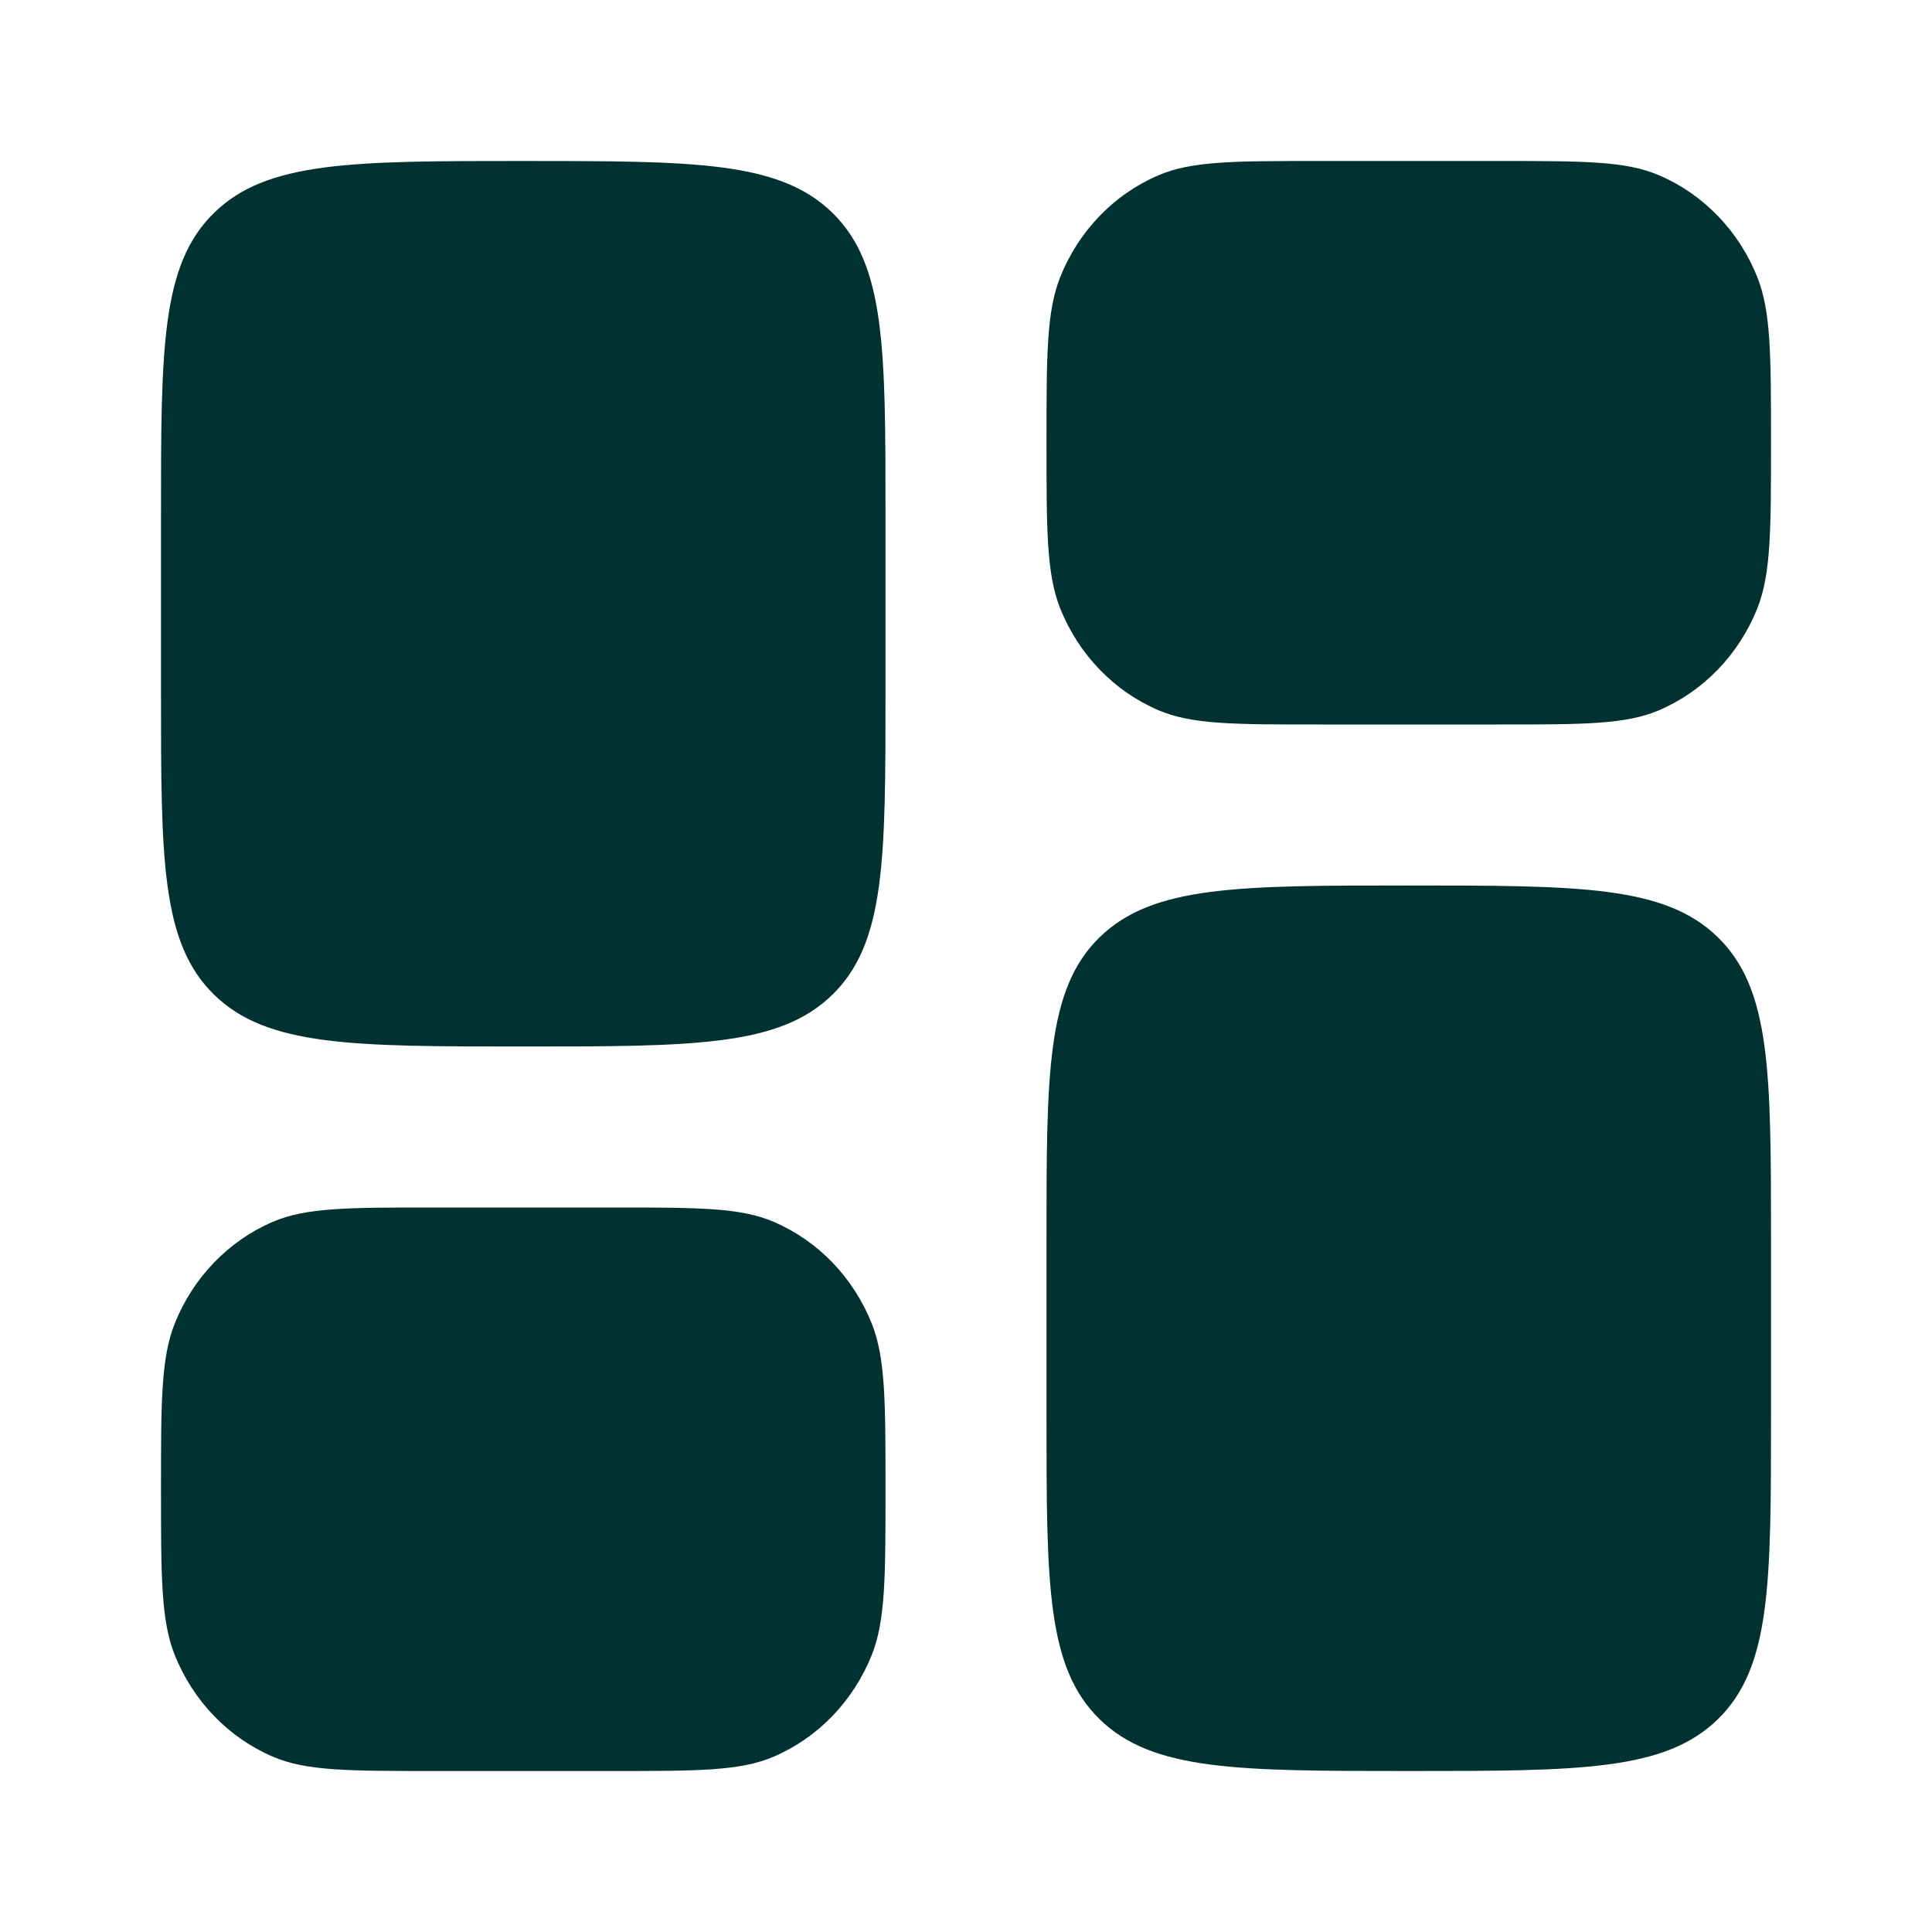
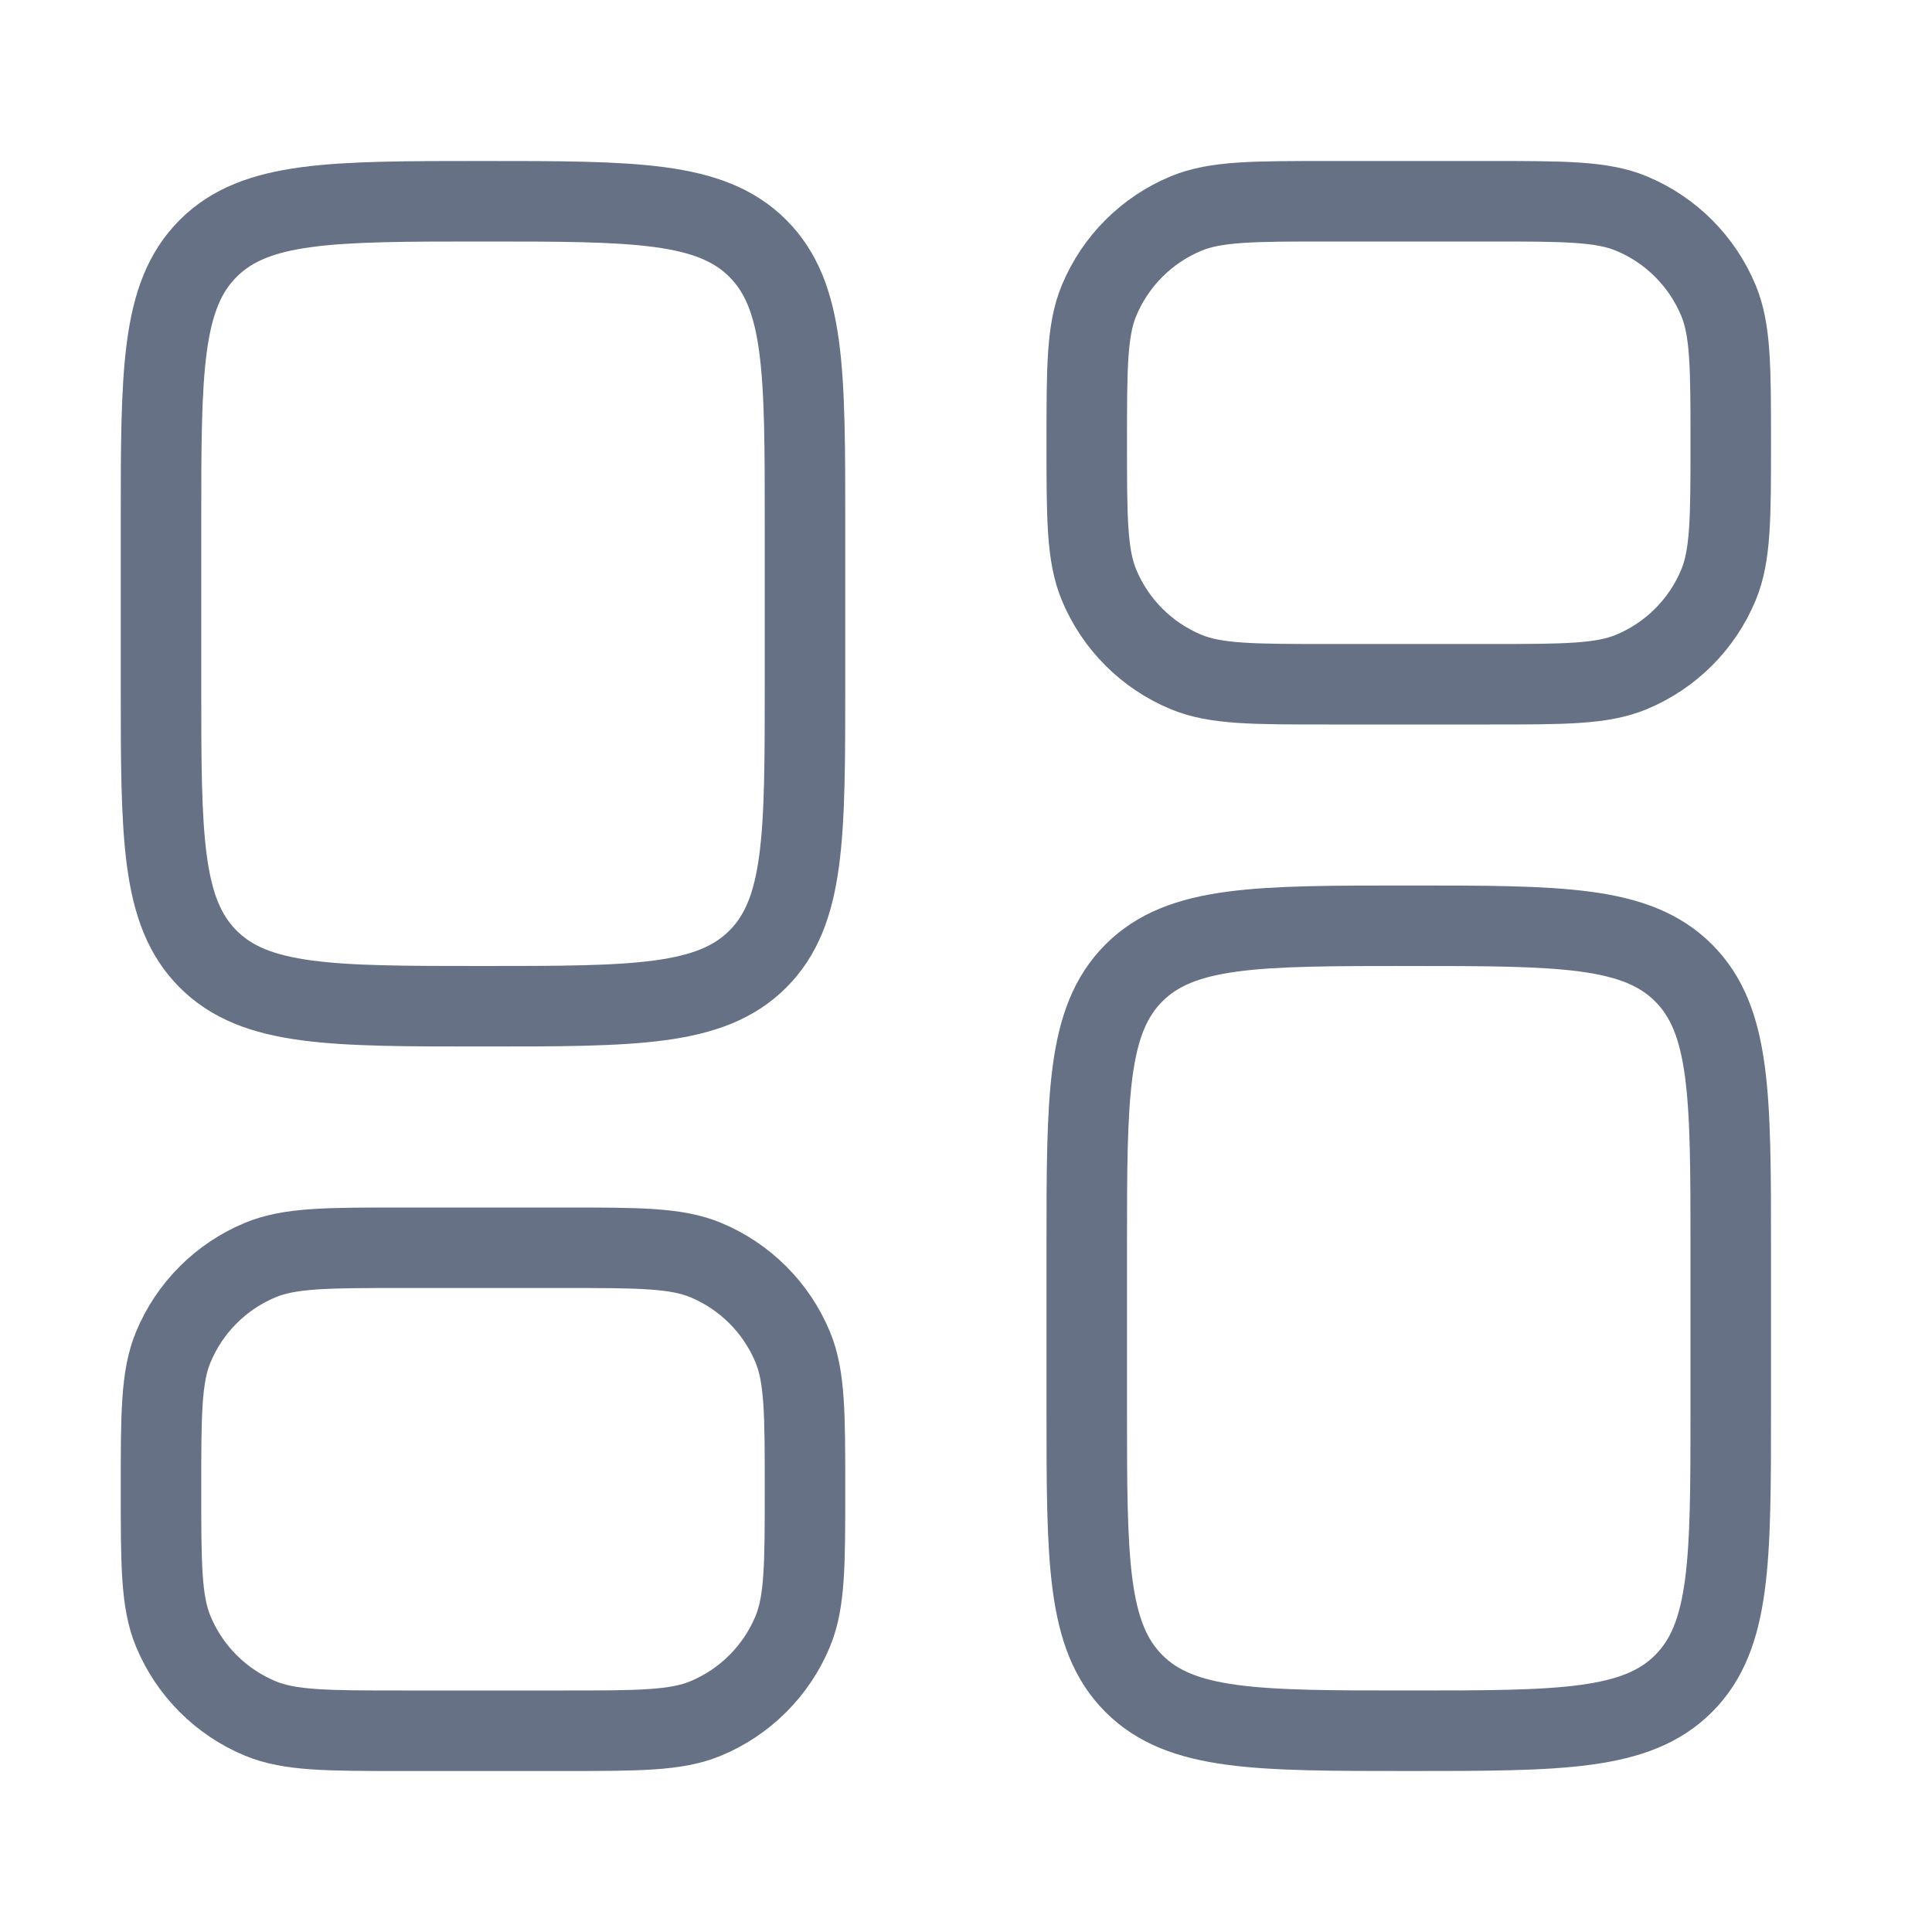
<svg xmlns="http://www.w3.org/2000/svg" width="24" height="24" viewBox="0 0 24 24" fill="none">
-   <g id="Bold / Settings, Fine Tuning / Widget 5">
-     <path id="Rectangle 1884" d="M13 15.4C13 13.326 13 12.289 13.659 11.644C14.318 11 15.379 11 17.5 11C19.621 11 20.682 11 21.341 11.644C22 12.289 22 13.326 22 15.4V17.6C22 19.674 22 20.711 21.341 21.356C20.682 22 19.621 22 17.5 22C15.379 22 14.318 22 13.659 21.356C13 20.711 13 19.674 13 17.6V15.4Z" fill="#013131" />
-     <path id="Rectangle 1885" d="M2 8.6C2 10.674 2 11.711 2.659 12.356C3.318 13 4.379 13 6.5 13C8.621 13 9.682 13 10.341 12.356C11 11.711 11 10.674 11 8.6V6.4C11 4.326 11 3.289 10.341 2.644C9.682 2 8.621 2 6.5 2C4.379 2 3.318 2 2.659 2.644C2 3.289 2 4.326 2 6.4V8.6Z" fill="#013131" />
-     <path id="Rectangle 1881" d="M13 5.5C13 4.413 13 3.869 13.171 3.44C13.4 2.869 13.838 2.414 14.389 2.178C14.802 2 15.327 2 16.375 2H18.625C19.673 2 20.198 2 20.611 2.178C21.162 2.414 21.6 2.869 21.829 3.44C22 3.869 22 4.413 22 5.5C22 6.587 22 7.131 21.829 7.56C21.6 8.131 21.162 8.586 20.611 8.822C20.198 9 19.673 9 18.625 9H16.375C15.327 9 14.802 9 14.389 8.822C13.838 8.586 13.4 8.131 13.171 7.56C13 7.131 13 6.587 13 5.5Z" fill="#013131" />
-     <path id="Rectangle 1886" d="M2 18.5C2 19.587 2 20.131 2.171 20.56C2.4 21.131 2.838 21.586 3.389 21.822C3.802 22 4.327 22 5.375 22H7.625C8.673 22 9.198 22 9.611 21.822C10.162 21.586 10.6 21.131 10.829 20.56C11 20.131 11 19.587 11 18.5C11 17.413 11 16.869 10.829 16.44C10.6 15.869 10.162 15.414 9.611 15.178C9.198 15 8.673 15 7.625 15H5.375C4.327 15 3.802 15 3.389 15.178C2.838 15.414 2.4 15.869 2.171 16.44C2 16.869 2 17.413 2 18.5Z" fill="#013131" />
-   </g>
+   <path d="M13.5 15.5C13.5 13.614 13.5 12.672 14.086 12.086C14.672 11.5 15.614 11.5 17.5 11.5C19.386 11.5 20.328 11.5 20.914 12.086C21.5 12.672 21.5 13.614 21.5 15.5V17.5C21.5 19.386 21.5 20.328 20.914 20.914C20.328 21.5 19.386 21.5 17.5 21.5C15.614 21.5 14.672 21.5 14.086 20.914C13.5 20.328 13.5 19.386 13.5 17.5V15.5Z" stroke="#667185" />
+   <path d="M2 8.5C2 10.386 2 11.328 2.586 11.914C3.172 12.5 4.114 12.5 6 12.5C7.886 12.5 8.828 12.5 9.414 11.914C10 11.328 10 10.386 10 8.5V6.5C10 4.614 10 3.672 9.414 3.086C8.828 2.5 7.886 2.5 6 2.5C4.114 2.5 3.172 2.5 2.586 3.086C2 3.672 2 4.614 2 6.5V8.5Z" stroke="#667185" />
+   <path d="M13.5 5.5C13.5 4.568 13.5 4.102 13.652 3.735C13.855 3.245 14.245 2.855 14.735 2.652C15.102 2.5 15.568 2.5 16.5 2.5H18.5C19.432 2.5 19.898 2.5 20.265 2.652C20.755 2.855 21.145 3.245 21.348 3.735C21.5 4.102 21.5 4.568 21.5 5.5C21.5 6.432 21.5 6.898 21.348 7.265C21.145 7.755 20.755 8.145 20.265 8.348C19.898 8.5 19.432 8.5 18.5 8.5H16.5C15.568 8.5 15.102 8.5 14.735 8.348C14.245 8.145 13.855 7.755 13.652 7.265C13.5 6.898 13.5 6.432 13.5 5.5Z" stroke="#667185" />
+   <path d="M2 18.5C2 19.432 2 19.898 2.152 20.265C2.355 20.755 2.745 21.145 3.235 21.348C3.602 21.5 4.068 21.5 5 21.5H7C7.932 21.5 8.398 21.5 8.765 21.348C9.255 21.145 9.645 20.755 9.848 20.265C10 19.898 10 19.432 10 18.5C10 17.568 10 17.102 9.848 16.735C9.645 16.245 9.255 15.855 8.765 15.652C8.398 15.5 7.932 15.5 7 15.5H5C4.068 15.5 3.602 15.5 3.235 15.652C2.745 15.855 2.355 16.245 2.152 16.735C2 17.102 2 17.568 2 18.5Z" stroke="#667185" />
</svg>
